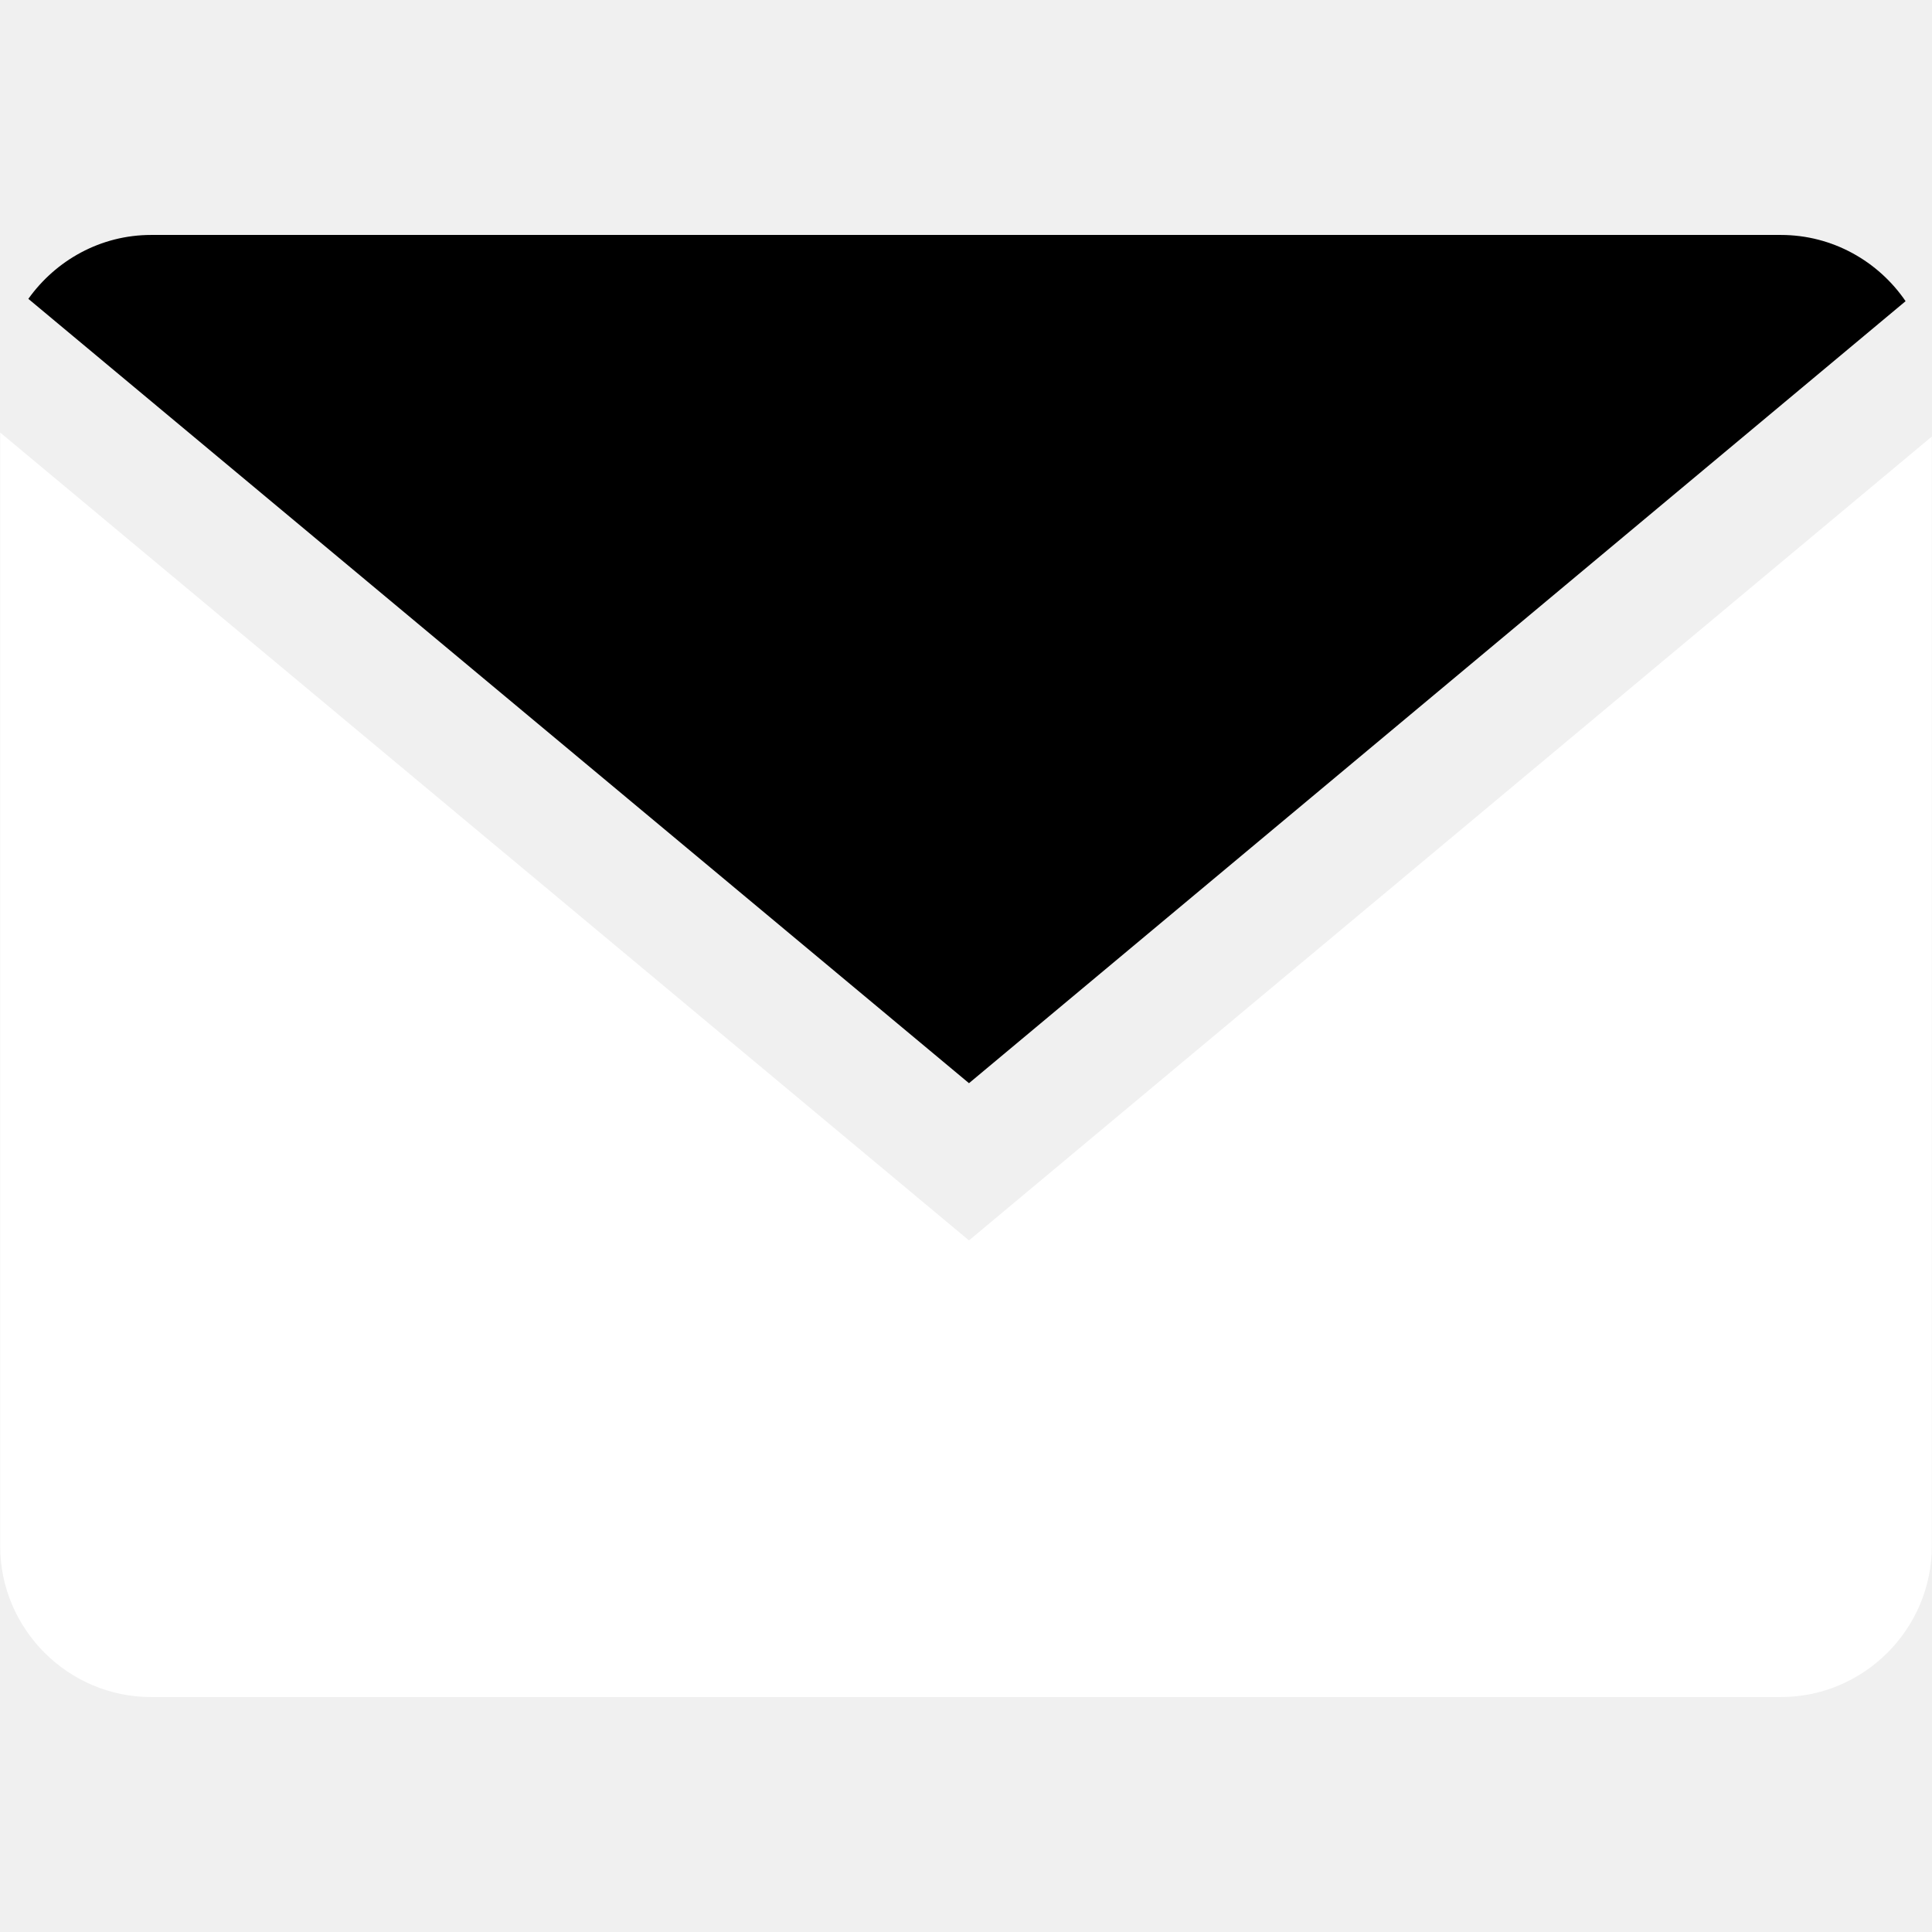
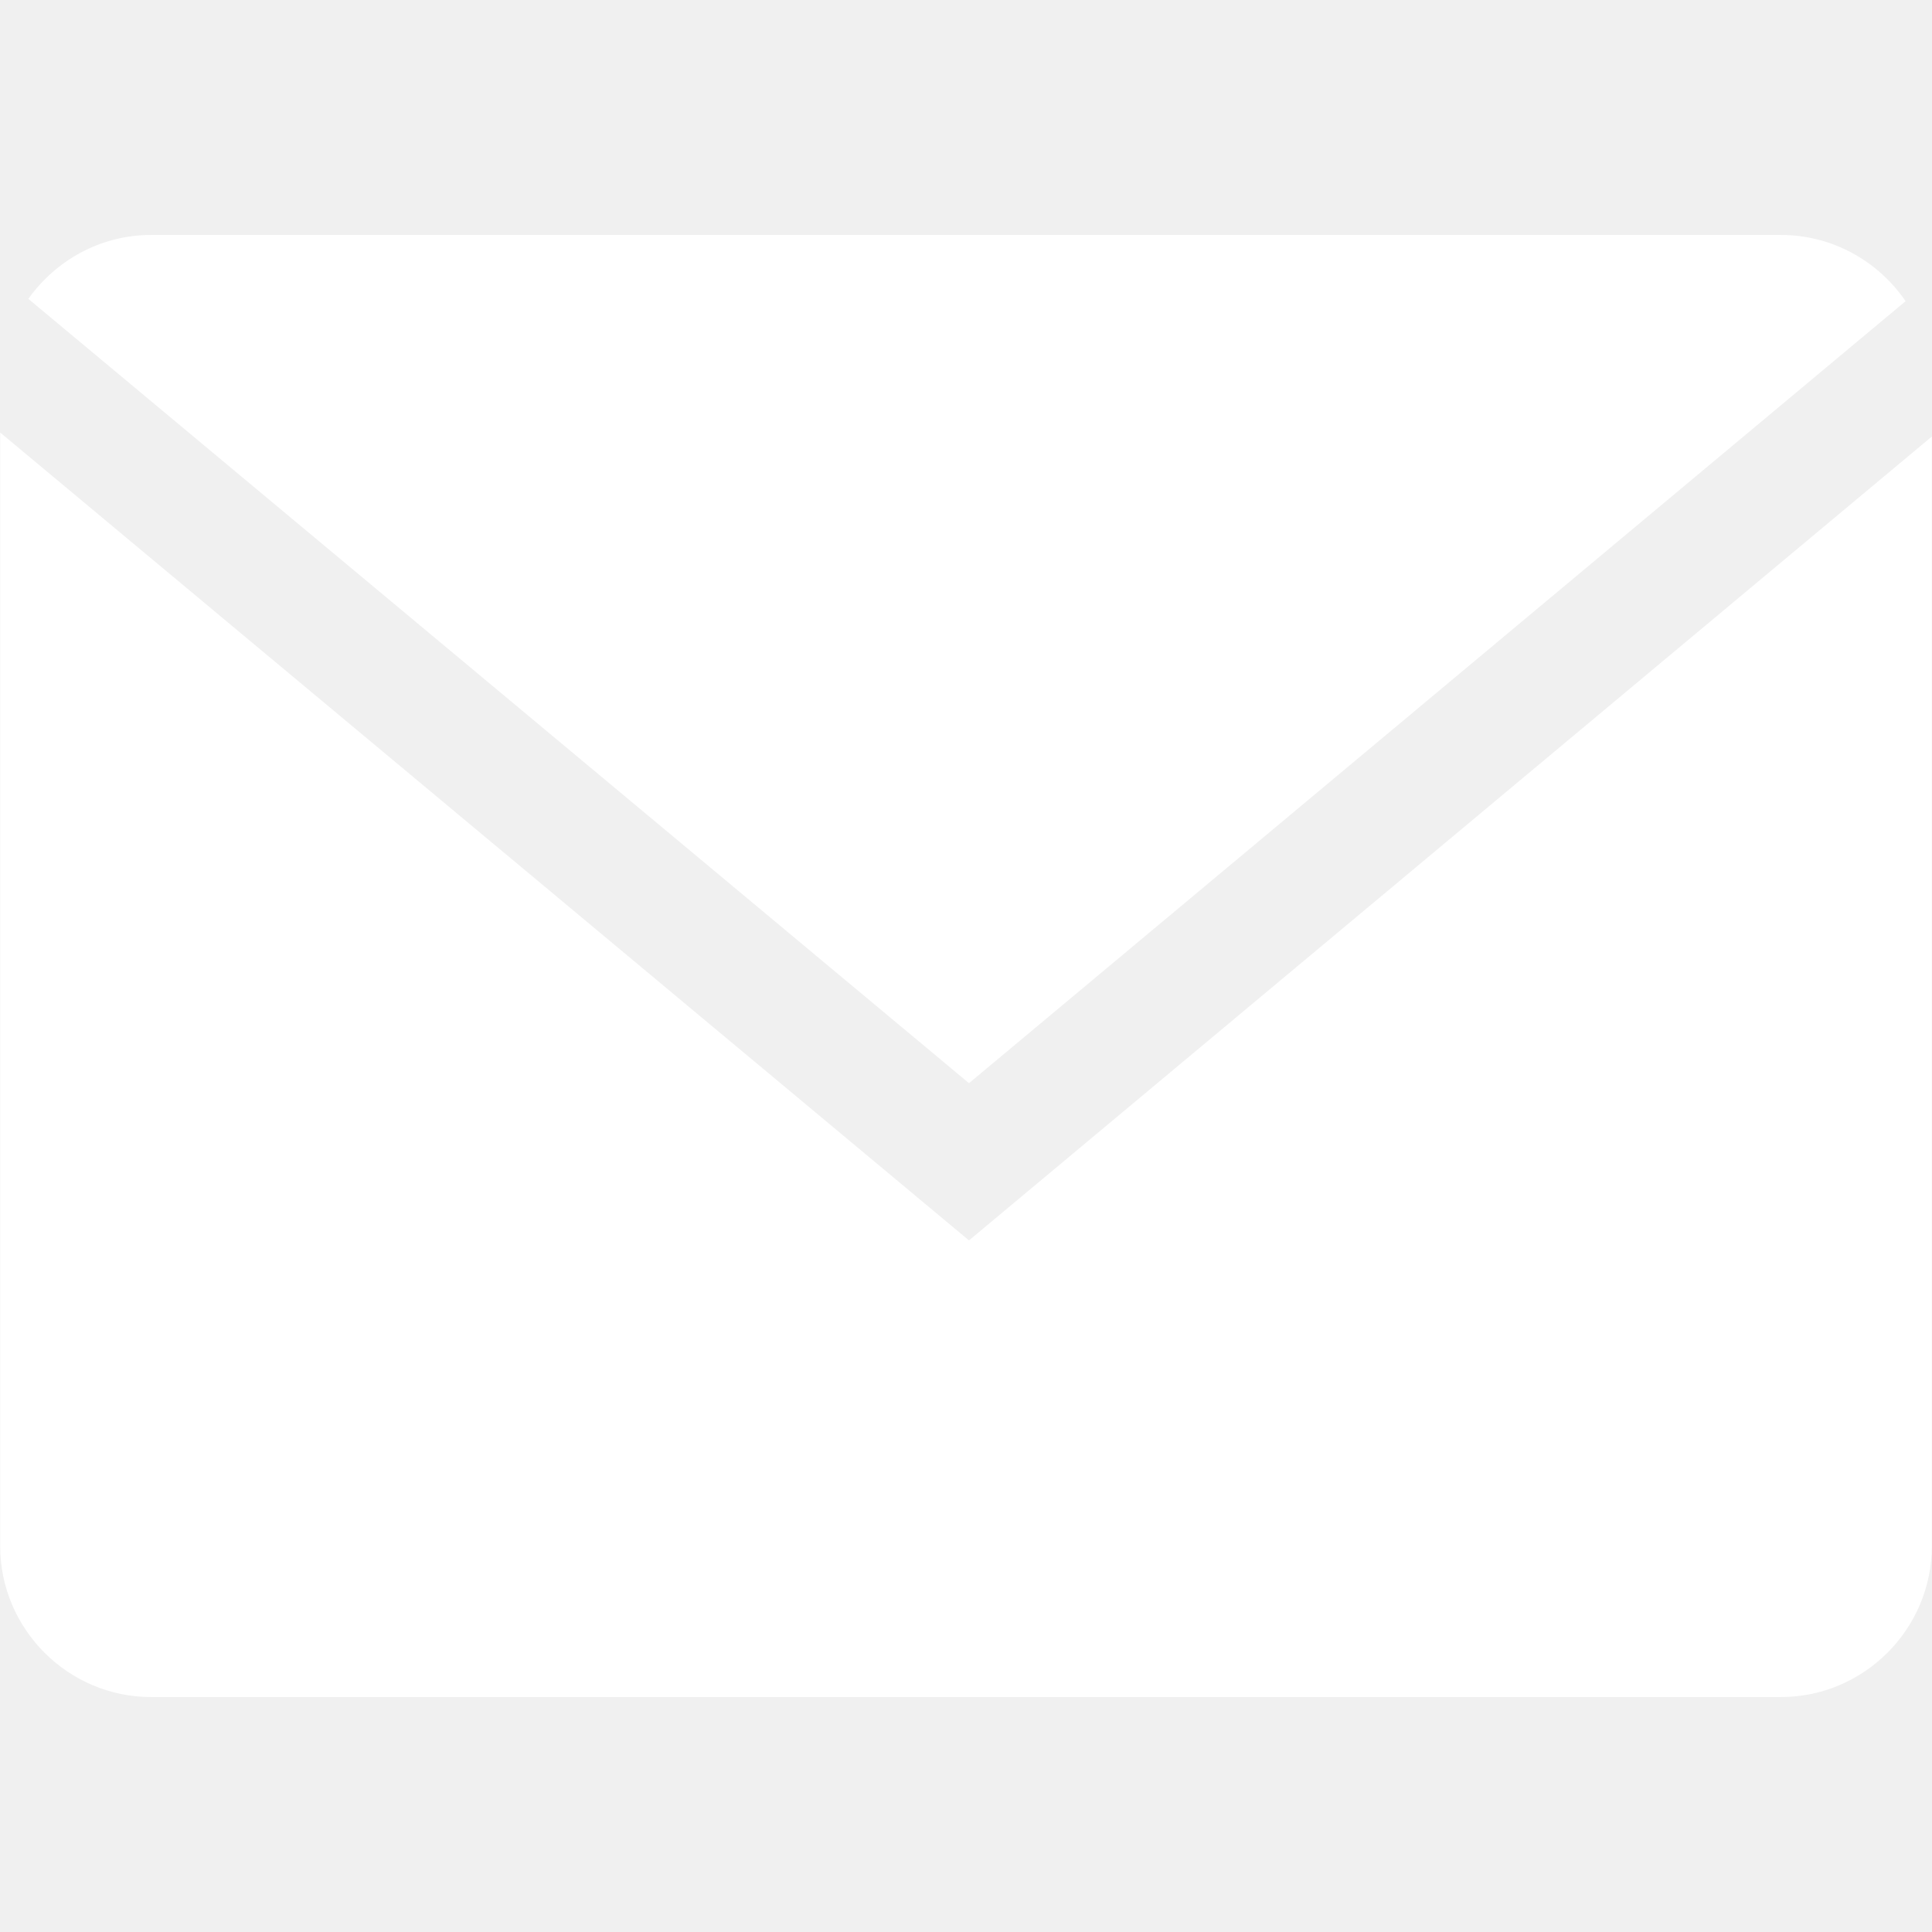
<svg xmlns="http://www.w3.org/2000/svg" enable-background="new 0 0 64 64" version="1.1" viewBox="0 0 64 64" xml:space="preserve">
  <g id="Glyph_copy_2">
-     <path d="M63.125,9.977c-0.902-1.321-2.419-2.194-4.131-2.194H5.006c-1.676,0-3.158,0.842-4.067,2.117l31.16,25.982L63.125,9.977z" />
+     <path fill="white" d="M63.125,9.977c-0.902-1.321-2.419-2.194-4.131-2.194H5.006c-1.676,0-3.158,0.842-4.067,2.117l31.16,25.982L63.125,9.977z" />
    <path fill="white" d="M0.006,14.328v36.889c0,2.75,2.25,5,5,5h53.988c2.75,0,5-2.25,5-5V14.461L32.099,41.09L0.006,14.328z" />
  </g>
</svg>
